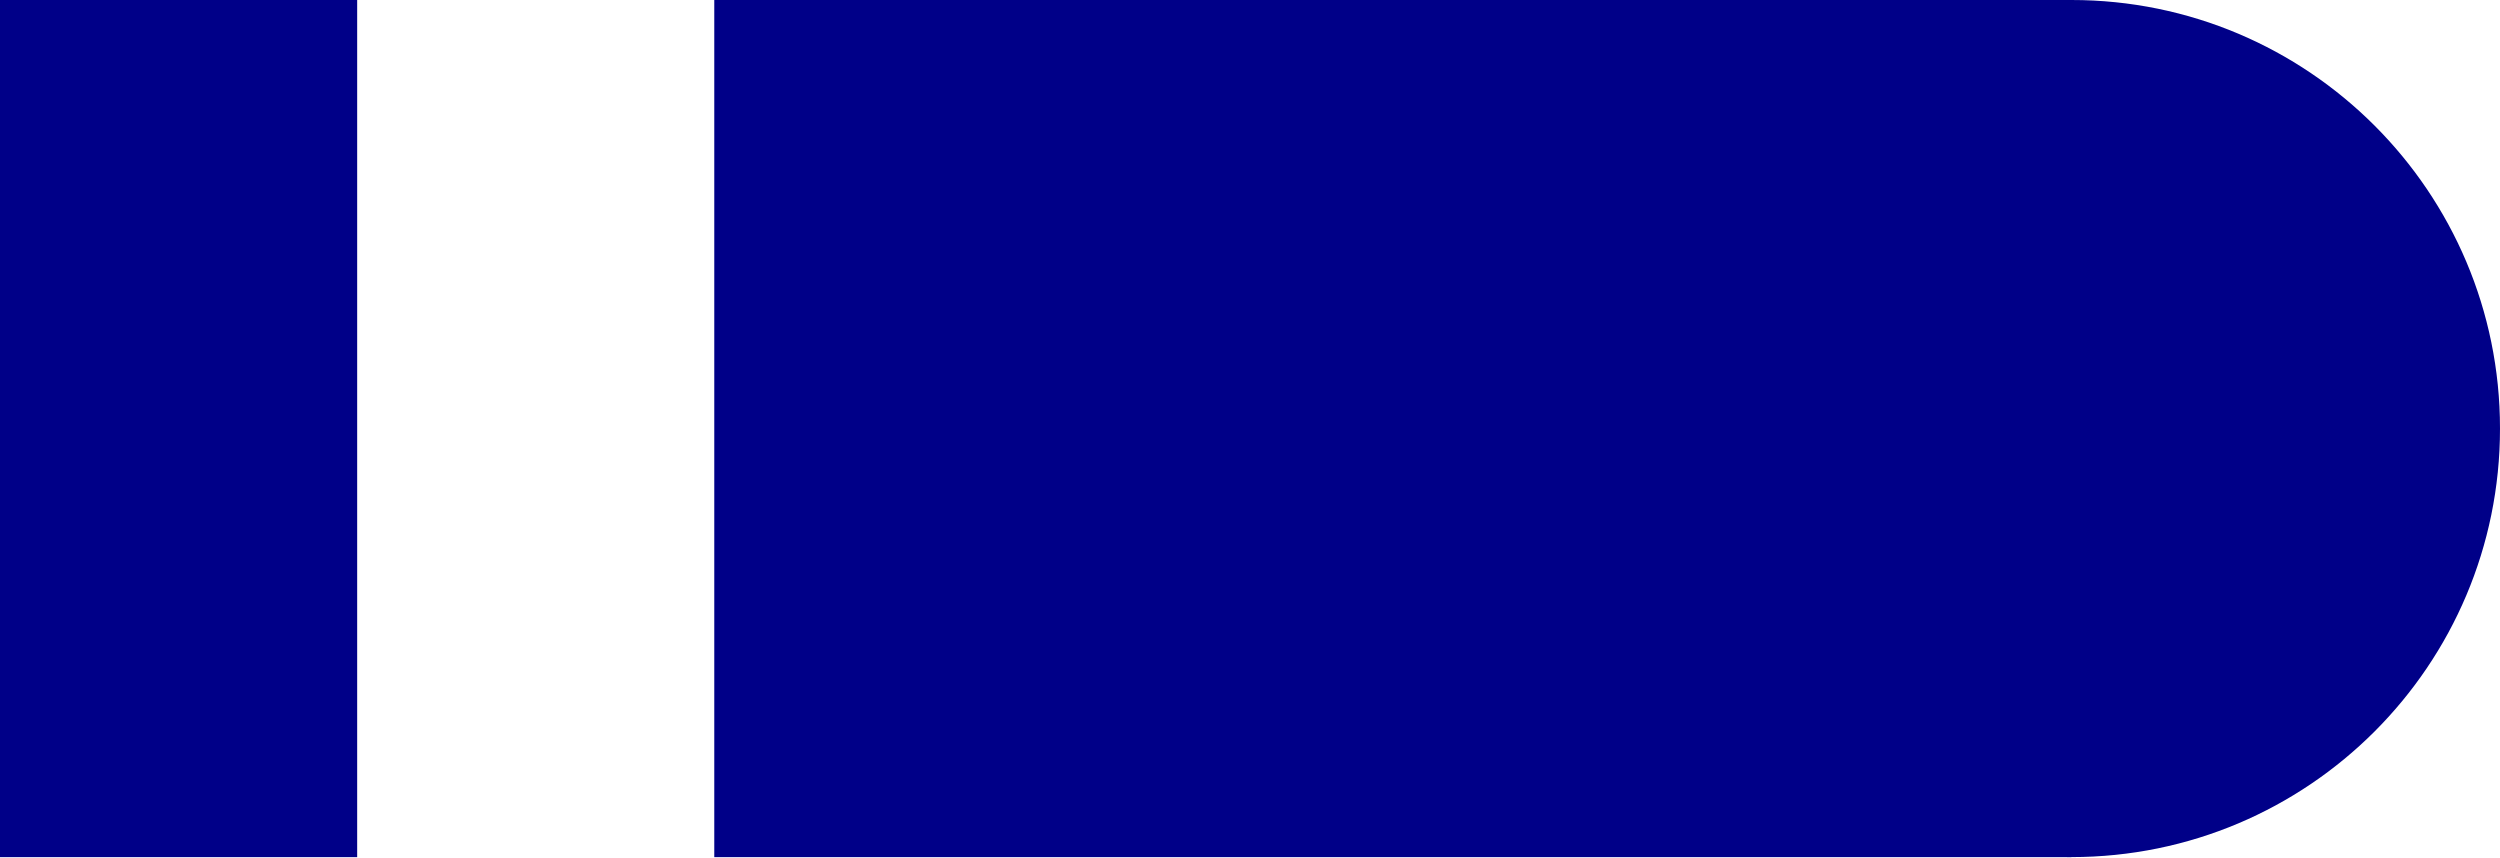
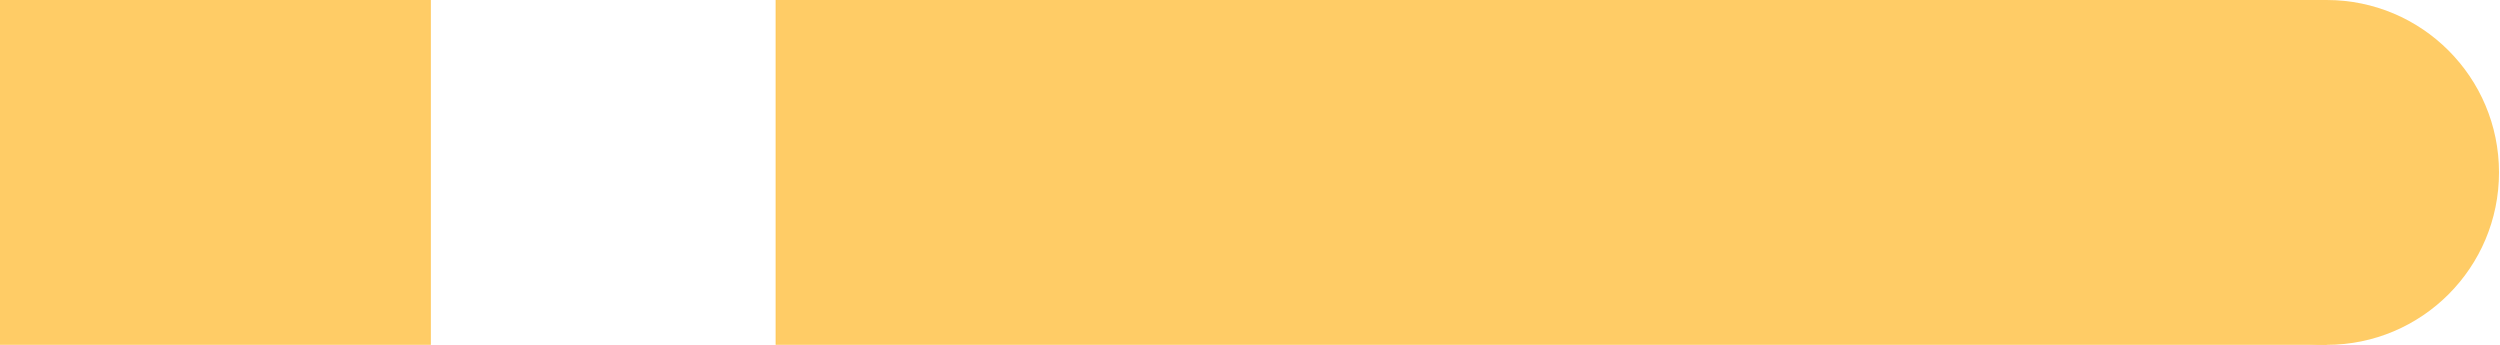
- <svg xmlns="http://www.w3.org/2000/svg" height="60" id="svg8" version="1.1" viewBox="0 0 46.302 15.875" width="175">
+ <svg xmlns="http://www.w3.org/2000/svg" height="40" id="svg8" version="1.1" viewBox="0 0 76.729 10.583" width="290">
  <defs id="defs2" />
  <g id="layer1">
-     <rect height="15.875" id="rect_small" style="fill:#000088;stroke-width:0" width="25.135" x="13.229" y="0" />
-     <rect height="15.875" id="rect_big" style="fill:#000088;stroke-width:0" width="6.615" x="0" y="0" />
-     <circle cx="38.365" cy="7.937" id="circle" r="7.937" style="fill:#000088;stroke-width:0" />
+     <rect height="10.583" id="rect_small" style="fill:#ffcc66;stroke-width:0" width="47.625" x="23.812" y="0" />
+     <rect height="10.583" id="rect_big" style="fill:#ffcc66;stroke-width:0" width="13.229" x="0" y="0" />
+     <circle cx="71.437" cy="5.292" id="circle" r="5.292" style="fill:#ffcc66;stroke-width:0" />
  </g>
</svg>
